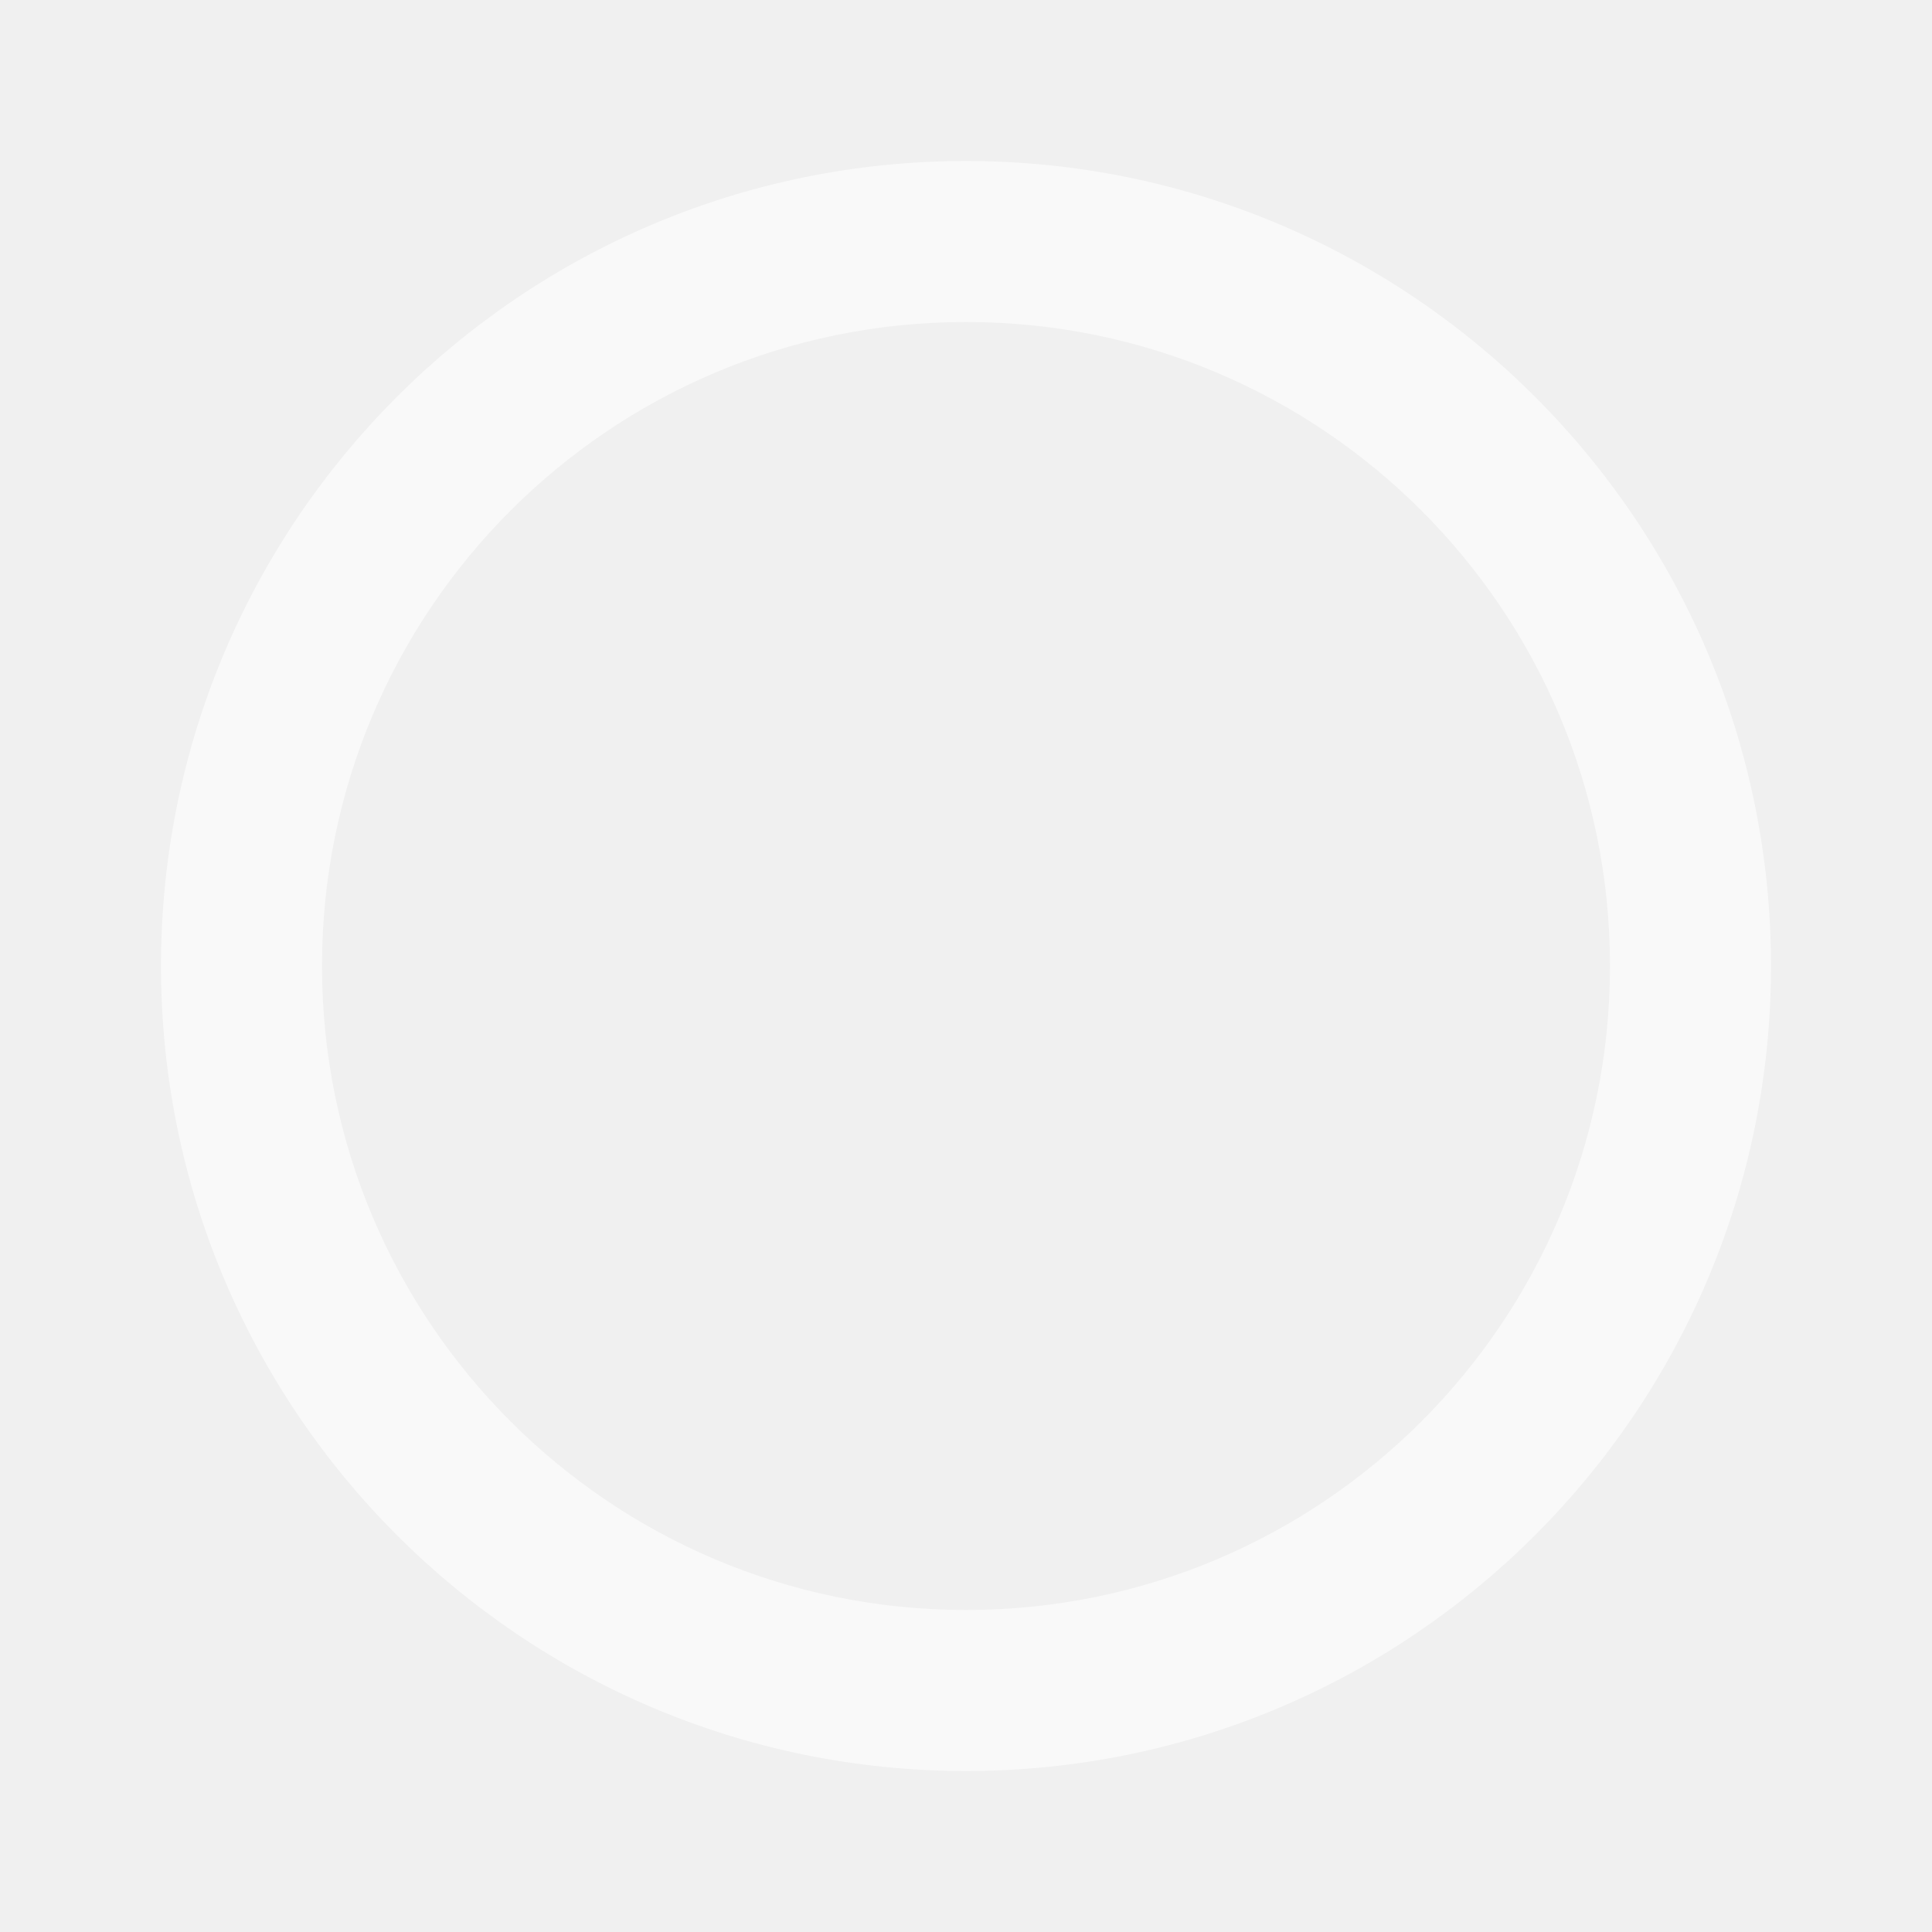
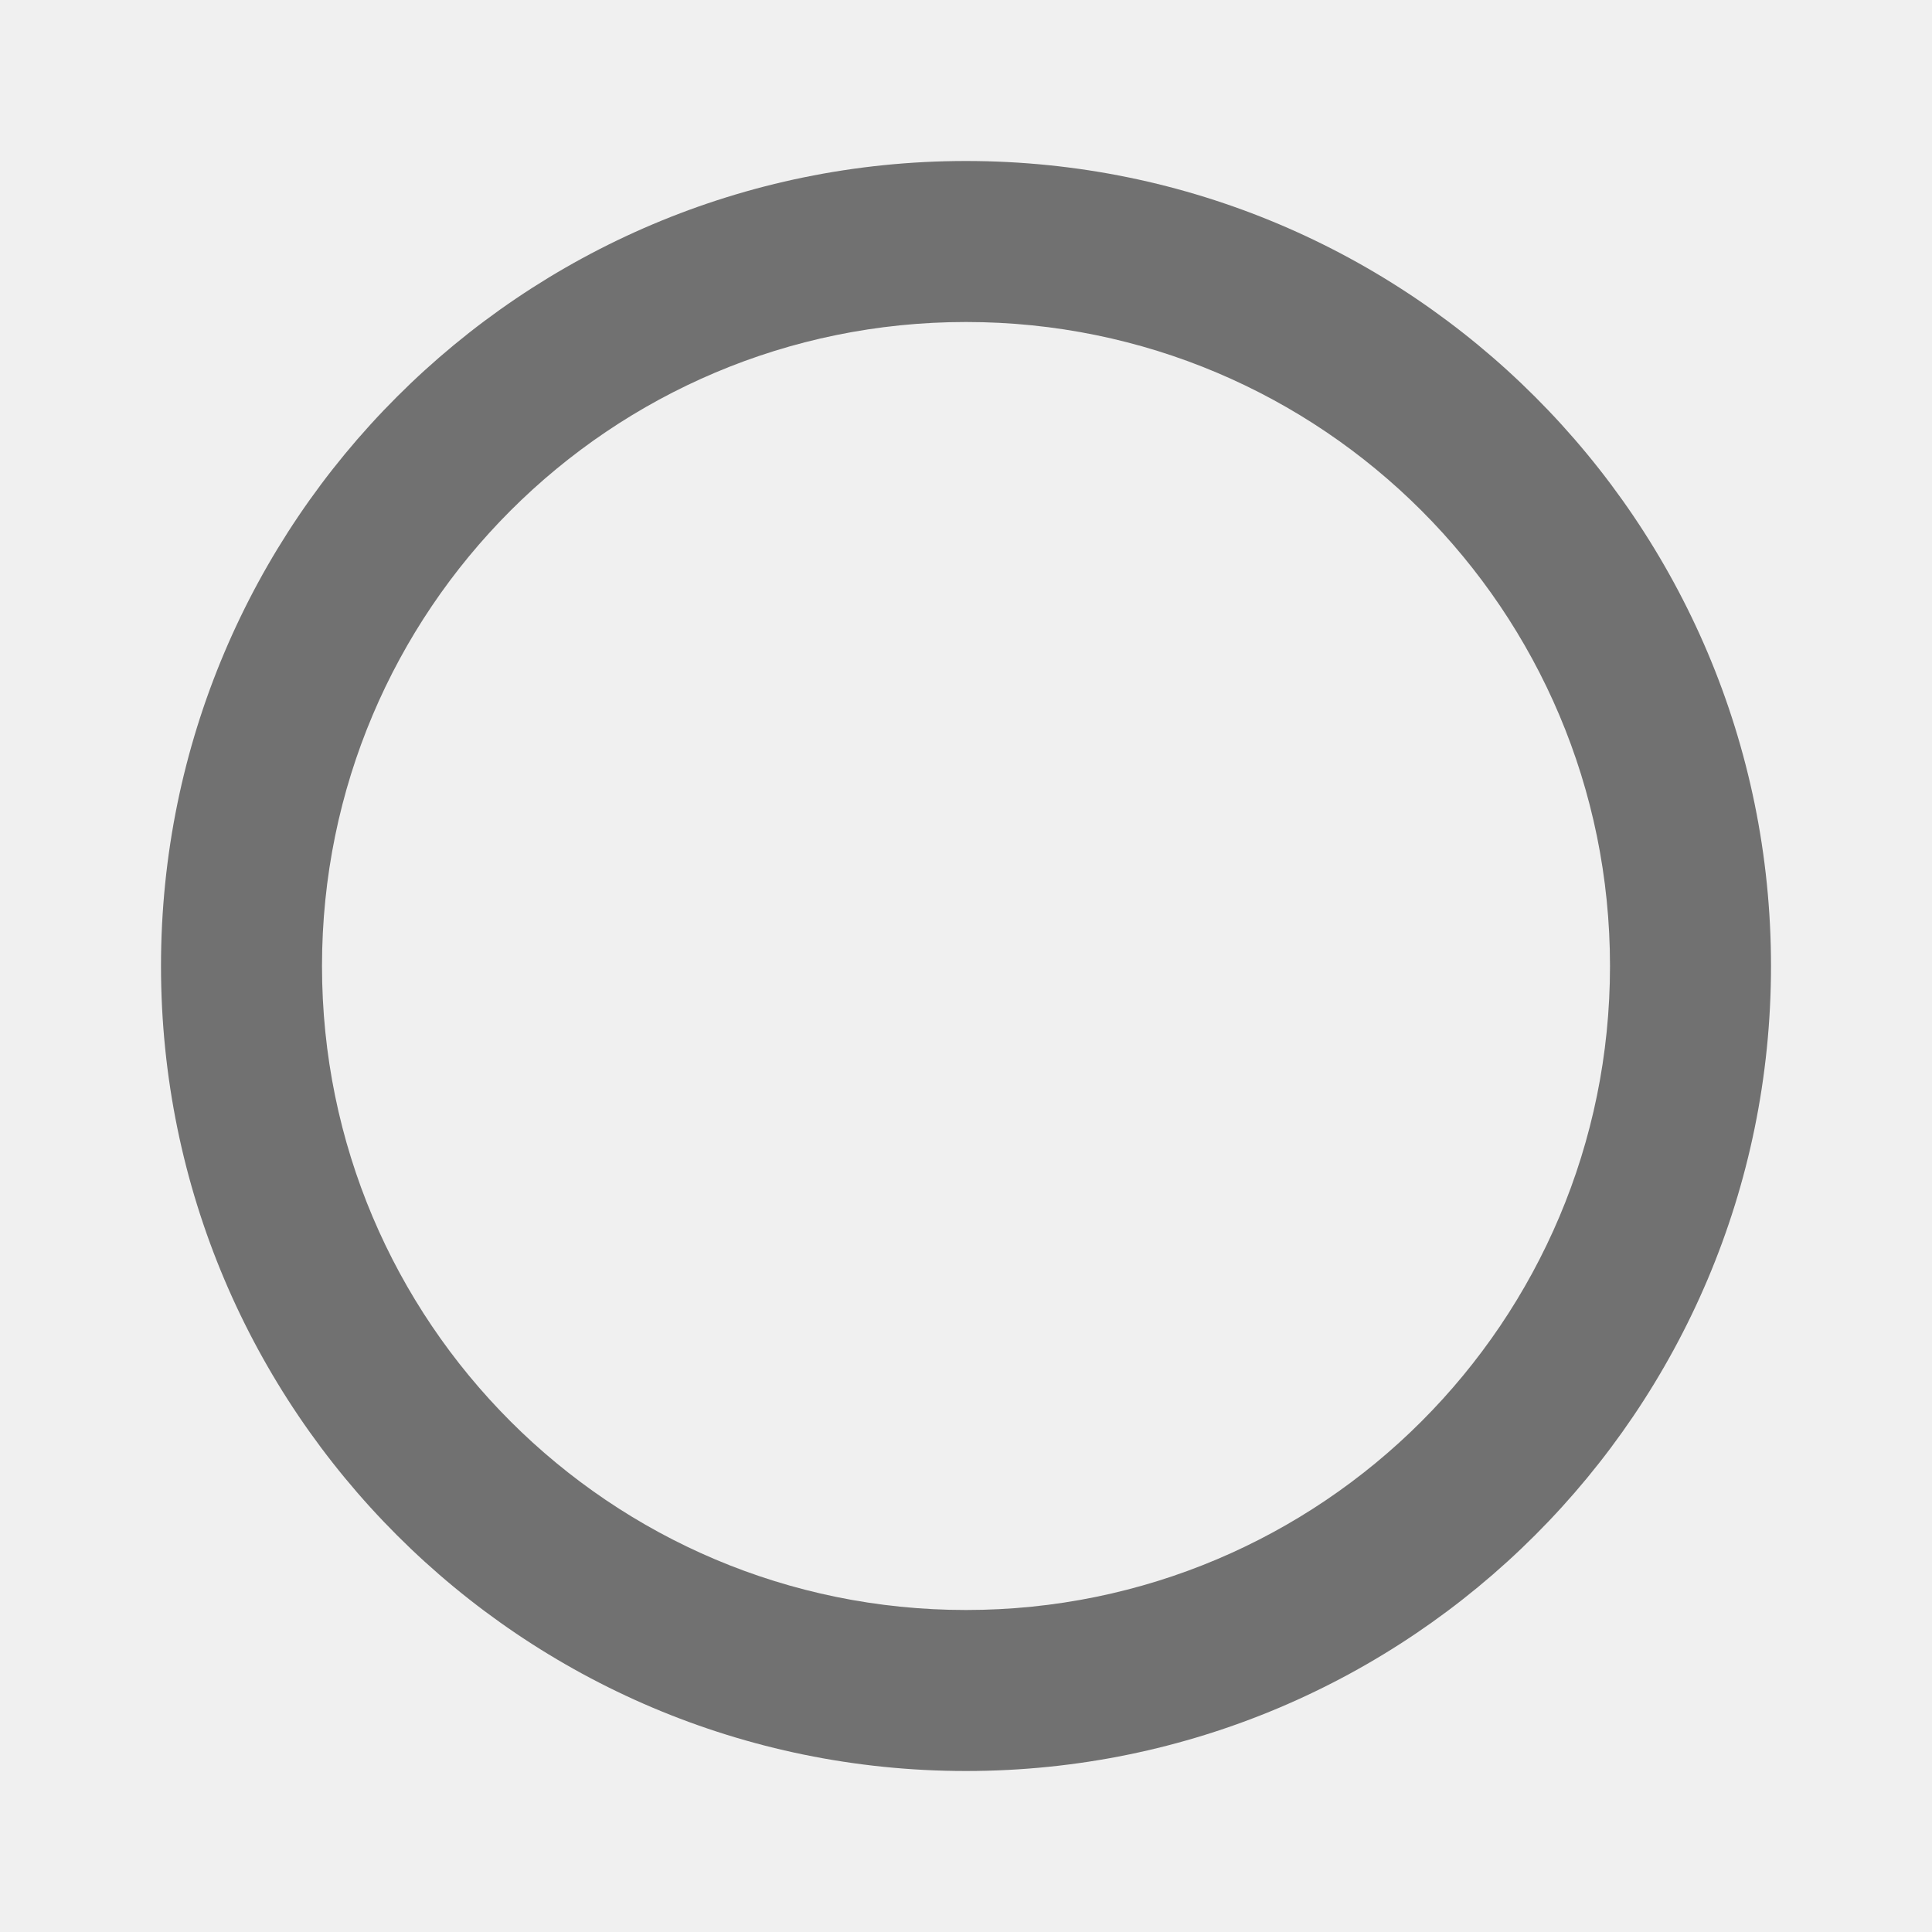
<svg xmlns="http://www.w3.org/2000/svg" width="24" height="24" viewBox="0 0 24 24">
-   <path d="M12 2C6.48 2 2 6.48 2 12s4.48 10 10 10 10-4.48 10-10S17.52 2 12 2zm0 18c-4.42 0-8-3.58-8-8s3.58-8 8-8 8 3.58 8 8-3.58 8-8 8z" fill="#ffffff" opacity="0.6" />
+   <path d="M12 2C6.48 2 2 6.48 2 12s4.48 10 10 10 10-4.48 10-10S17.52 2 12 2zm0 18c-4.42 0-8-3.58-8-8s3.58-8 8-8 8 3.58 8 8-3.58 8-8 8z" fill="#1c1c1c" opacity="0.6" />
</svg>
